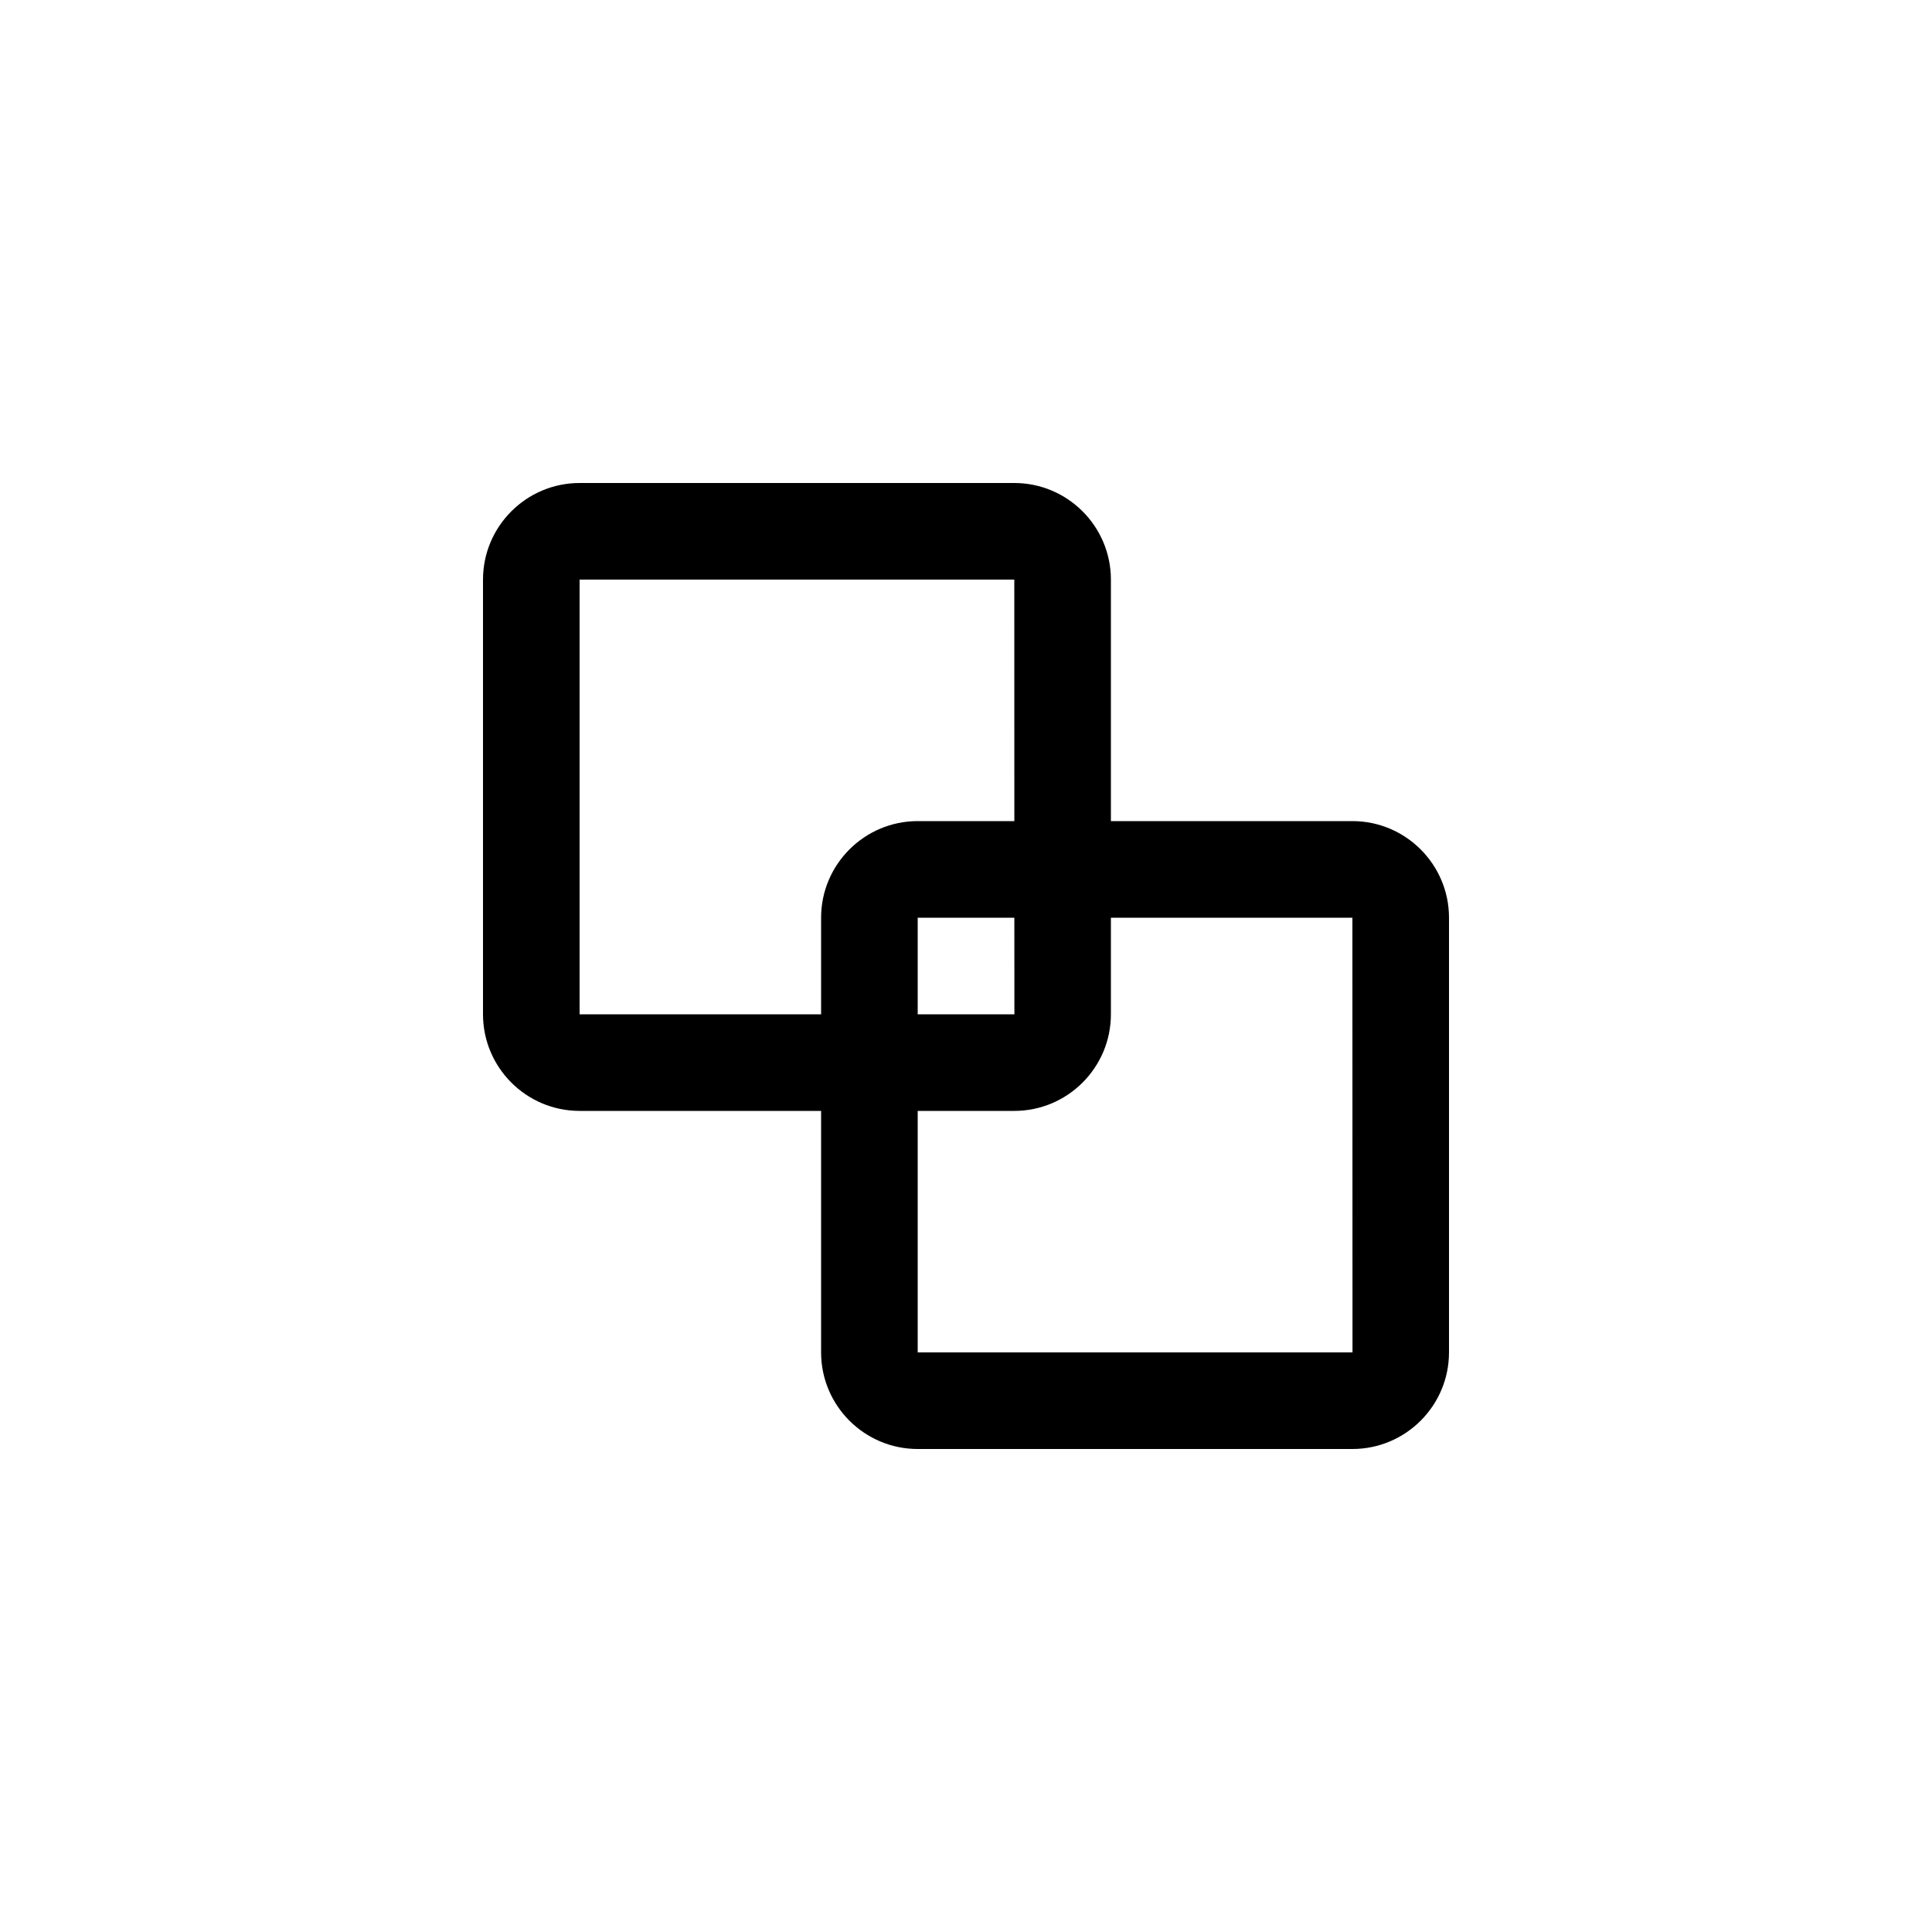
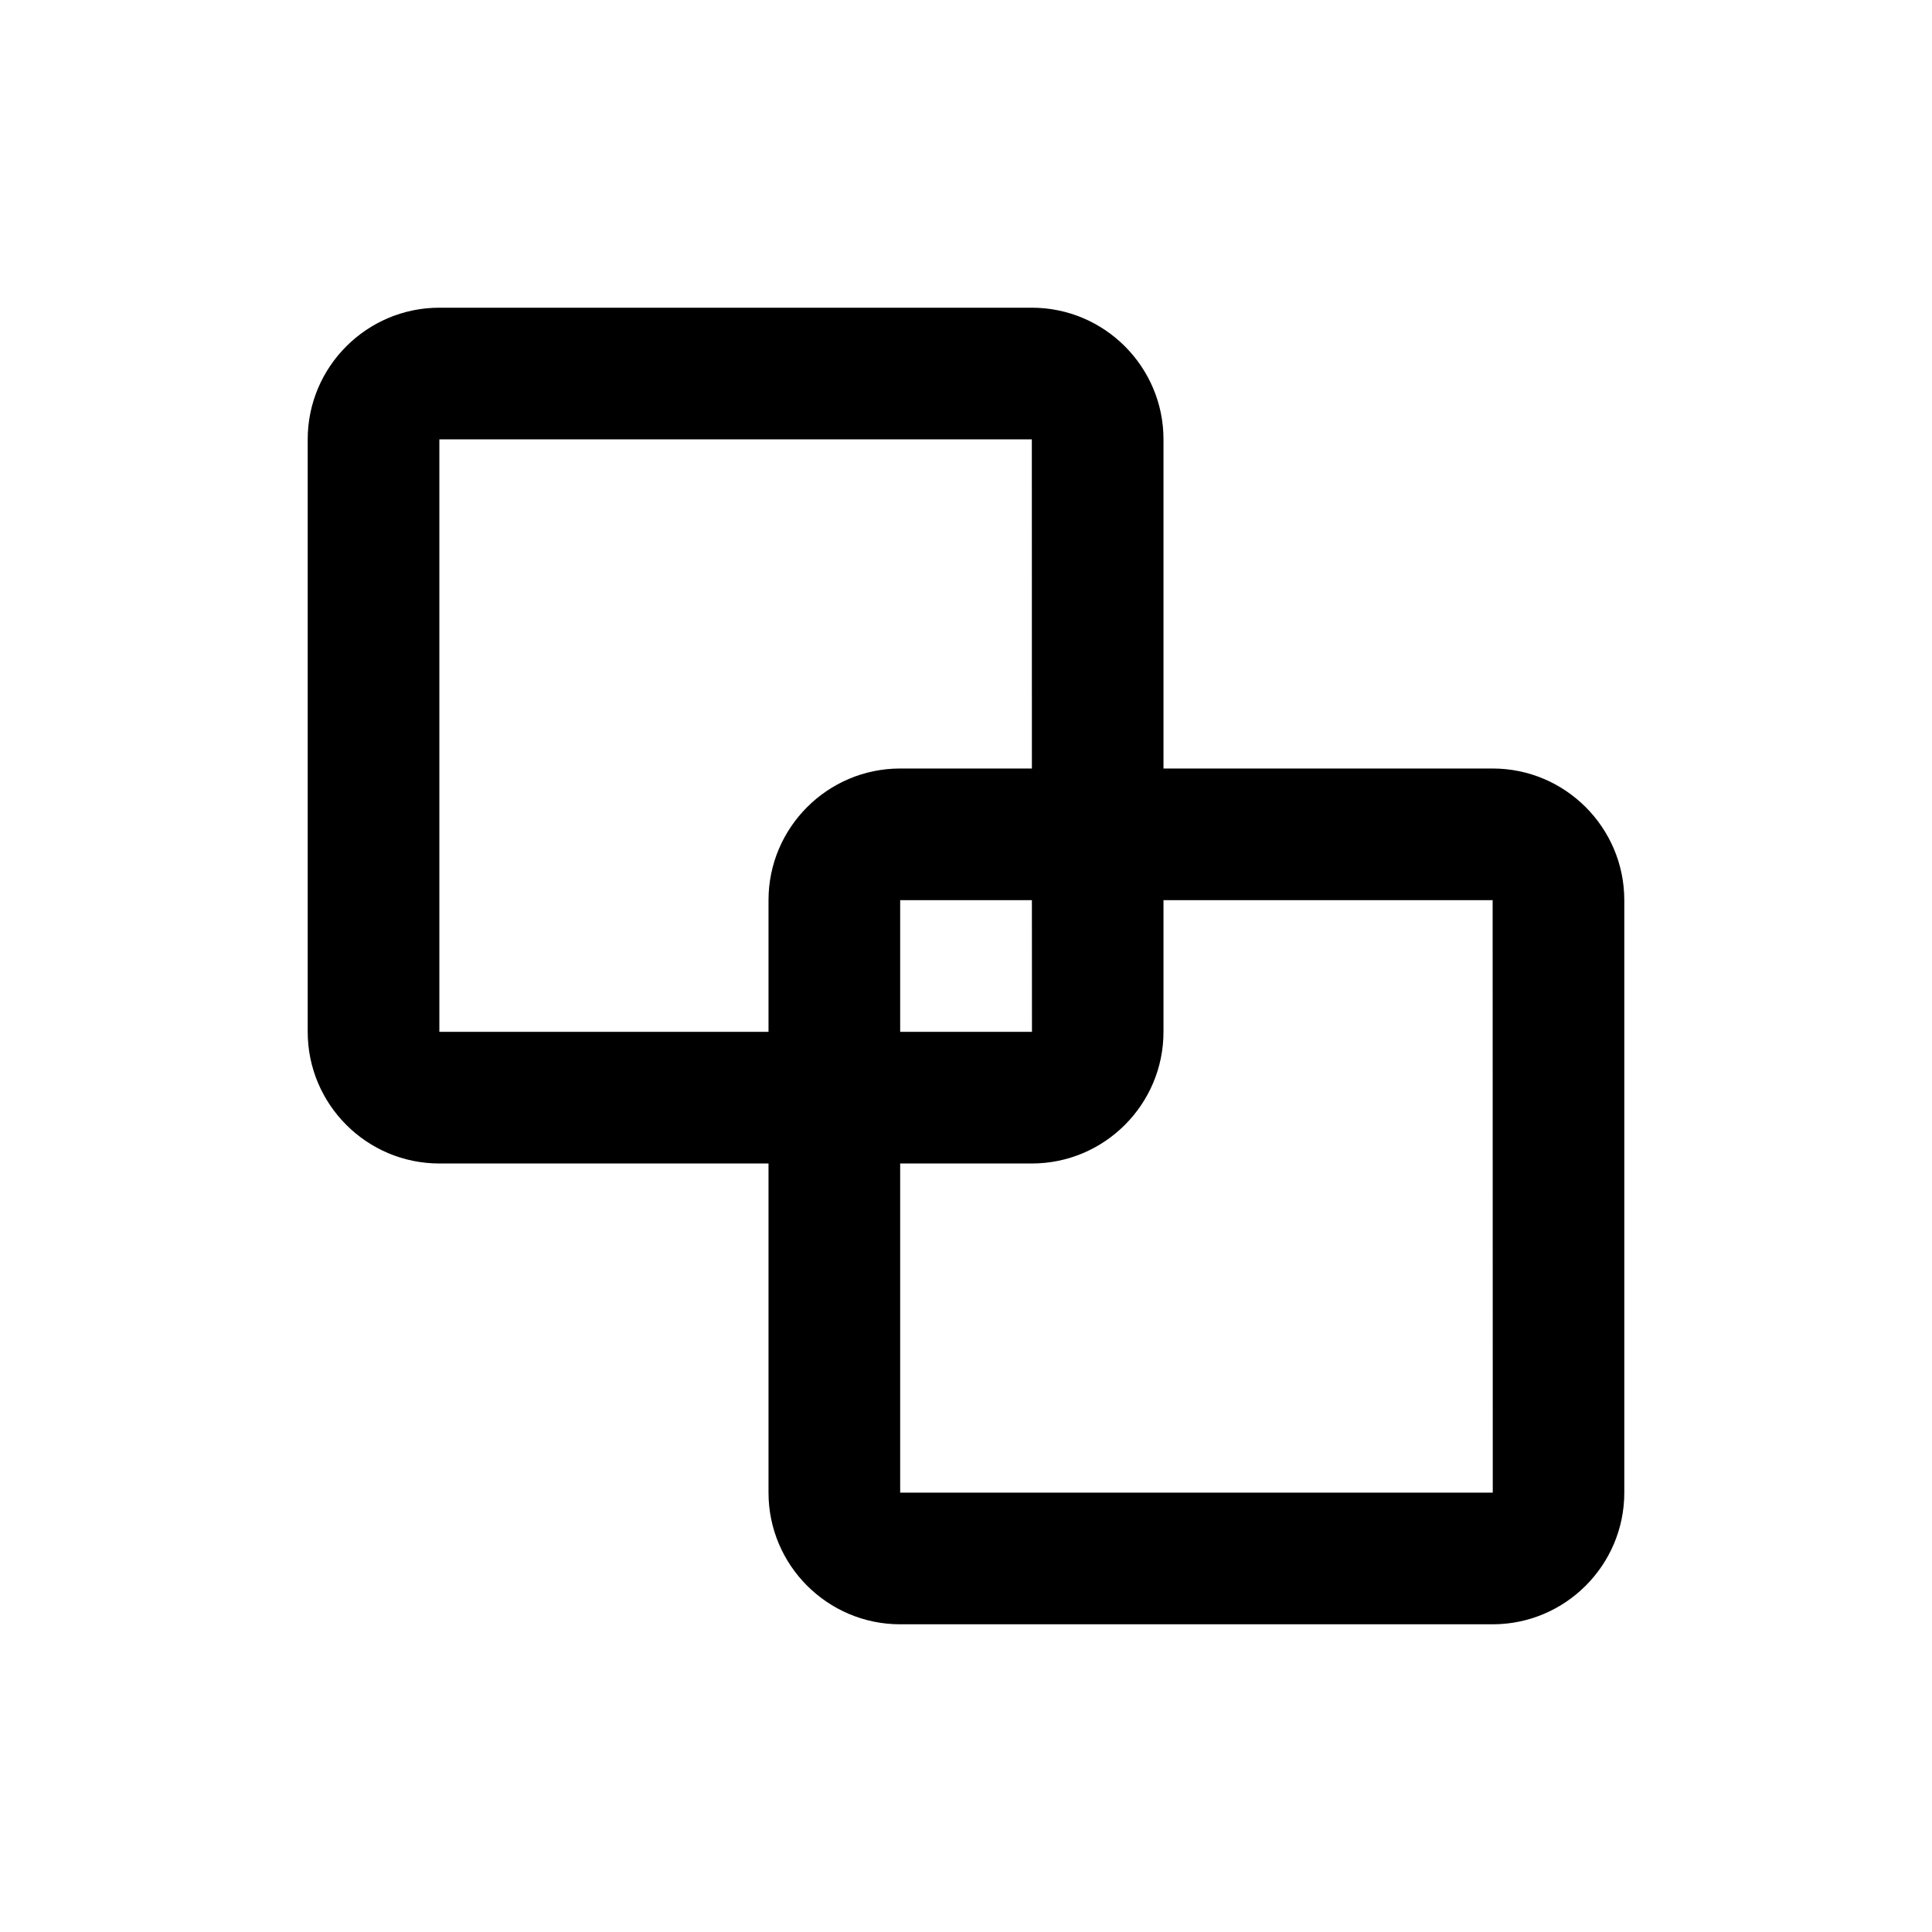
- <svg xmlns="http://www.w3.org/2000/svg" height="1200" viewBox="0 0 1200 1200" width="1200">
-   <path d="m840 510c33.09 0 60 26.94 60 60v270c0 33.09-26.91 60-60 60h-270c-33.09 0-60-26.91-60-60v-150h-150c-33.09 0-60-26.91-60-60v-270c0-33.06 26.91-60 60-60h270c33.09 0 60 26.94 60 60v150zm-270 330h270.06l-.06-270h-150v60c0 33.09-26.91 60-60 60h-60zm60.06-210-.03-60h-60.03v60zm-270.06 0h150v-60c0-33.06 26.91-60 60-60h60.03l-.03-150h-270z" fill-rule="evenodd" />
+ <svg xmlns="http://www.w3.org/2000/svg" height="642" viewBox="0 0 642 642" width="642">
+   <path d="m342.875 102.25c24.128 0 43.75 19.644 43.75 43.75v109.375h109.375c24.128 0 43.75 19.644 43.75 43.75v196.875c0 24.128-19.622 43.75-43.75 43.75h-196.875c-24.128 0-43.75-19.622-43.75-43.75v-109.375h-109.375c-24.128 0-43.75-19.622-43.75-43.75v-196.875c0-24.106 19.622-43.75 43.75-43.75zm153.125 196.875h-109.375v43.75c0 24.128-19.622 43.75-43.75 43.75h-43.75v109.375h196.919zm-153.103 0h-43.772v43.75h43.794zm-.022-153.125h-196.875v196.875h109.375v-43.75c0-24.106 19.622-43.75 43.75-43.75h43.772z" fill-rule="evenodd" />
</svg>
